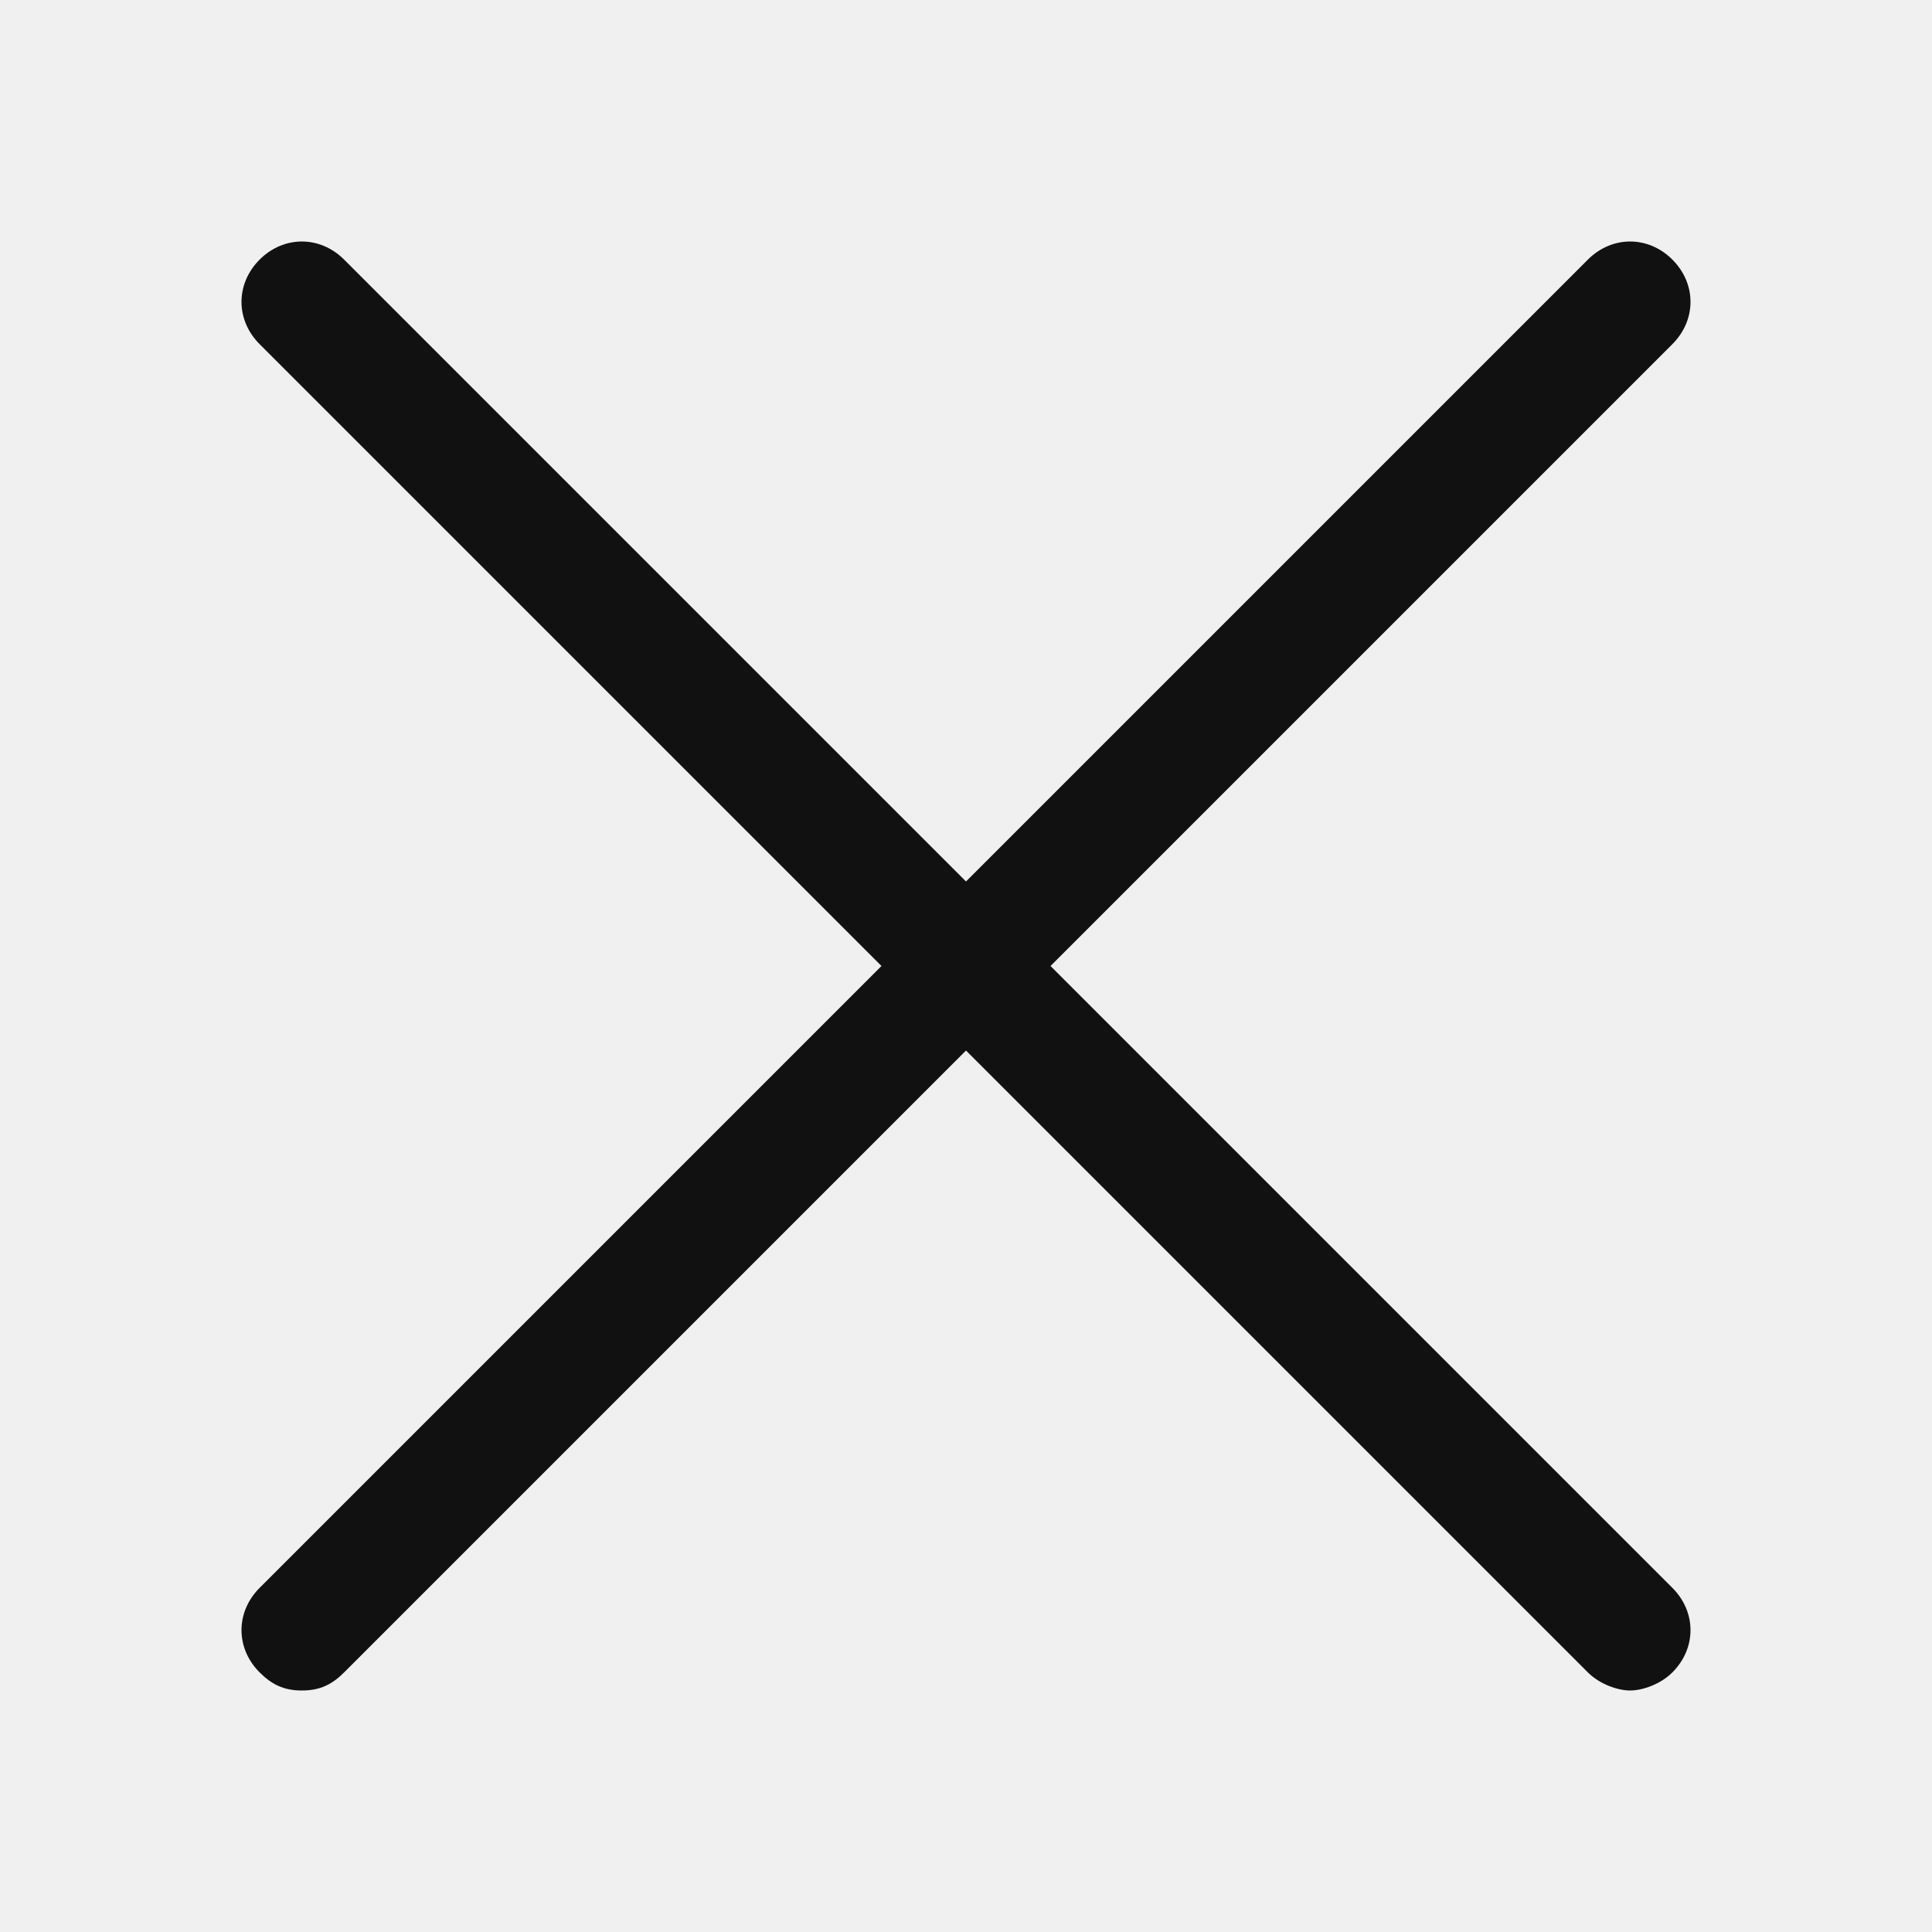
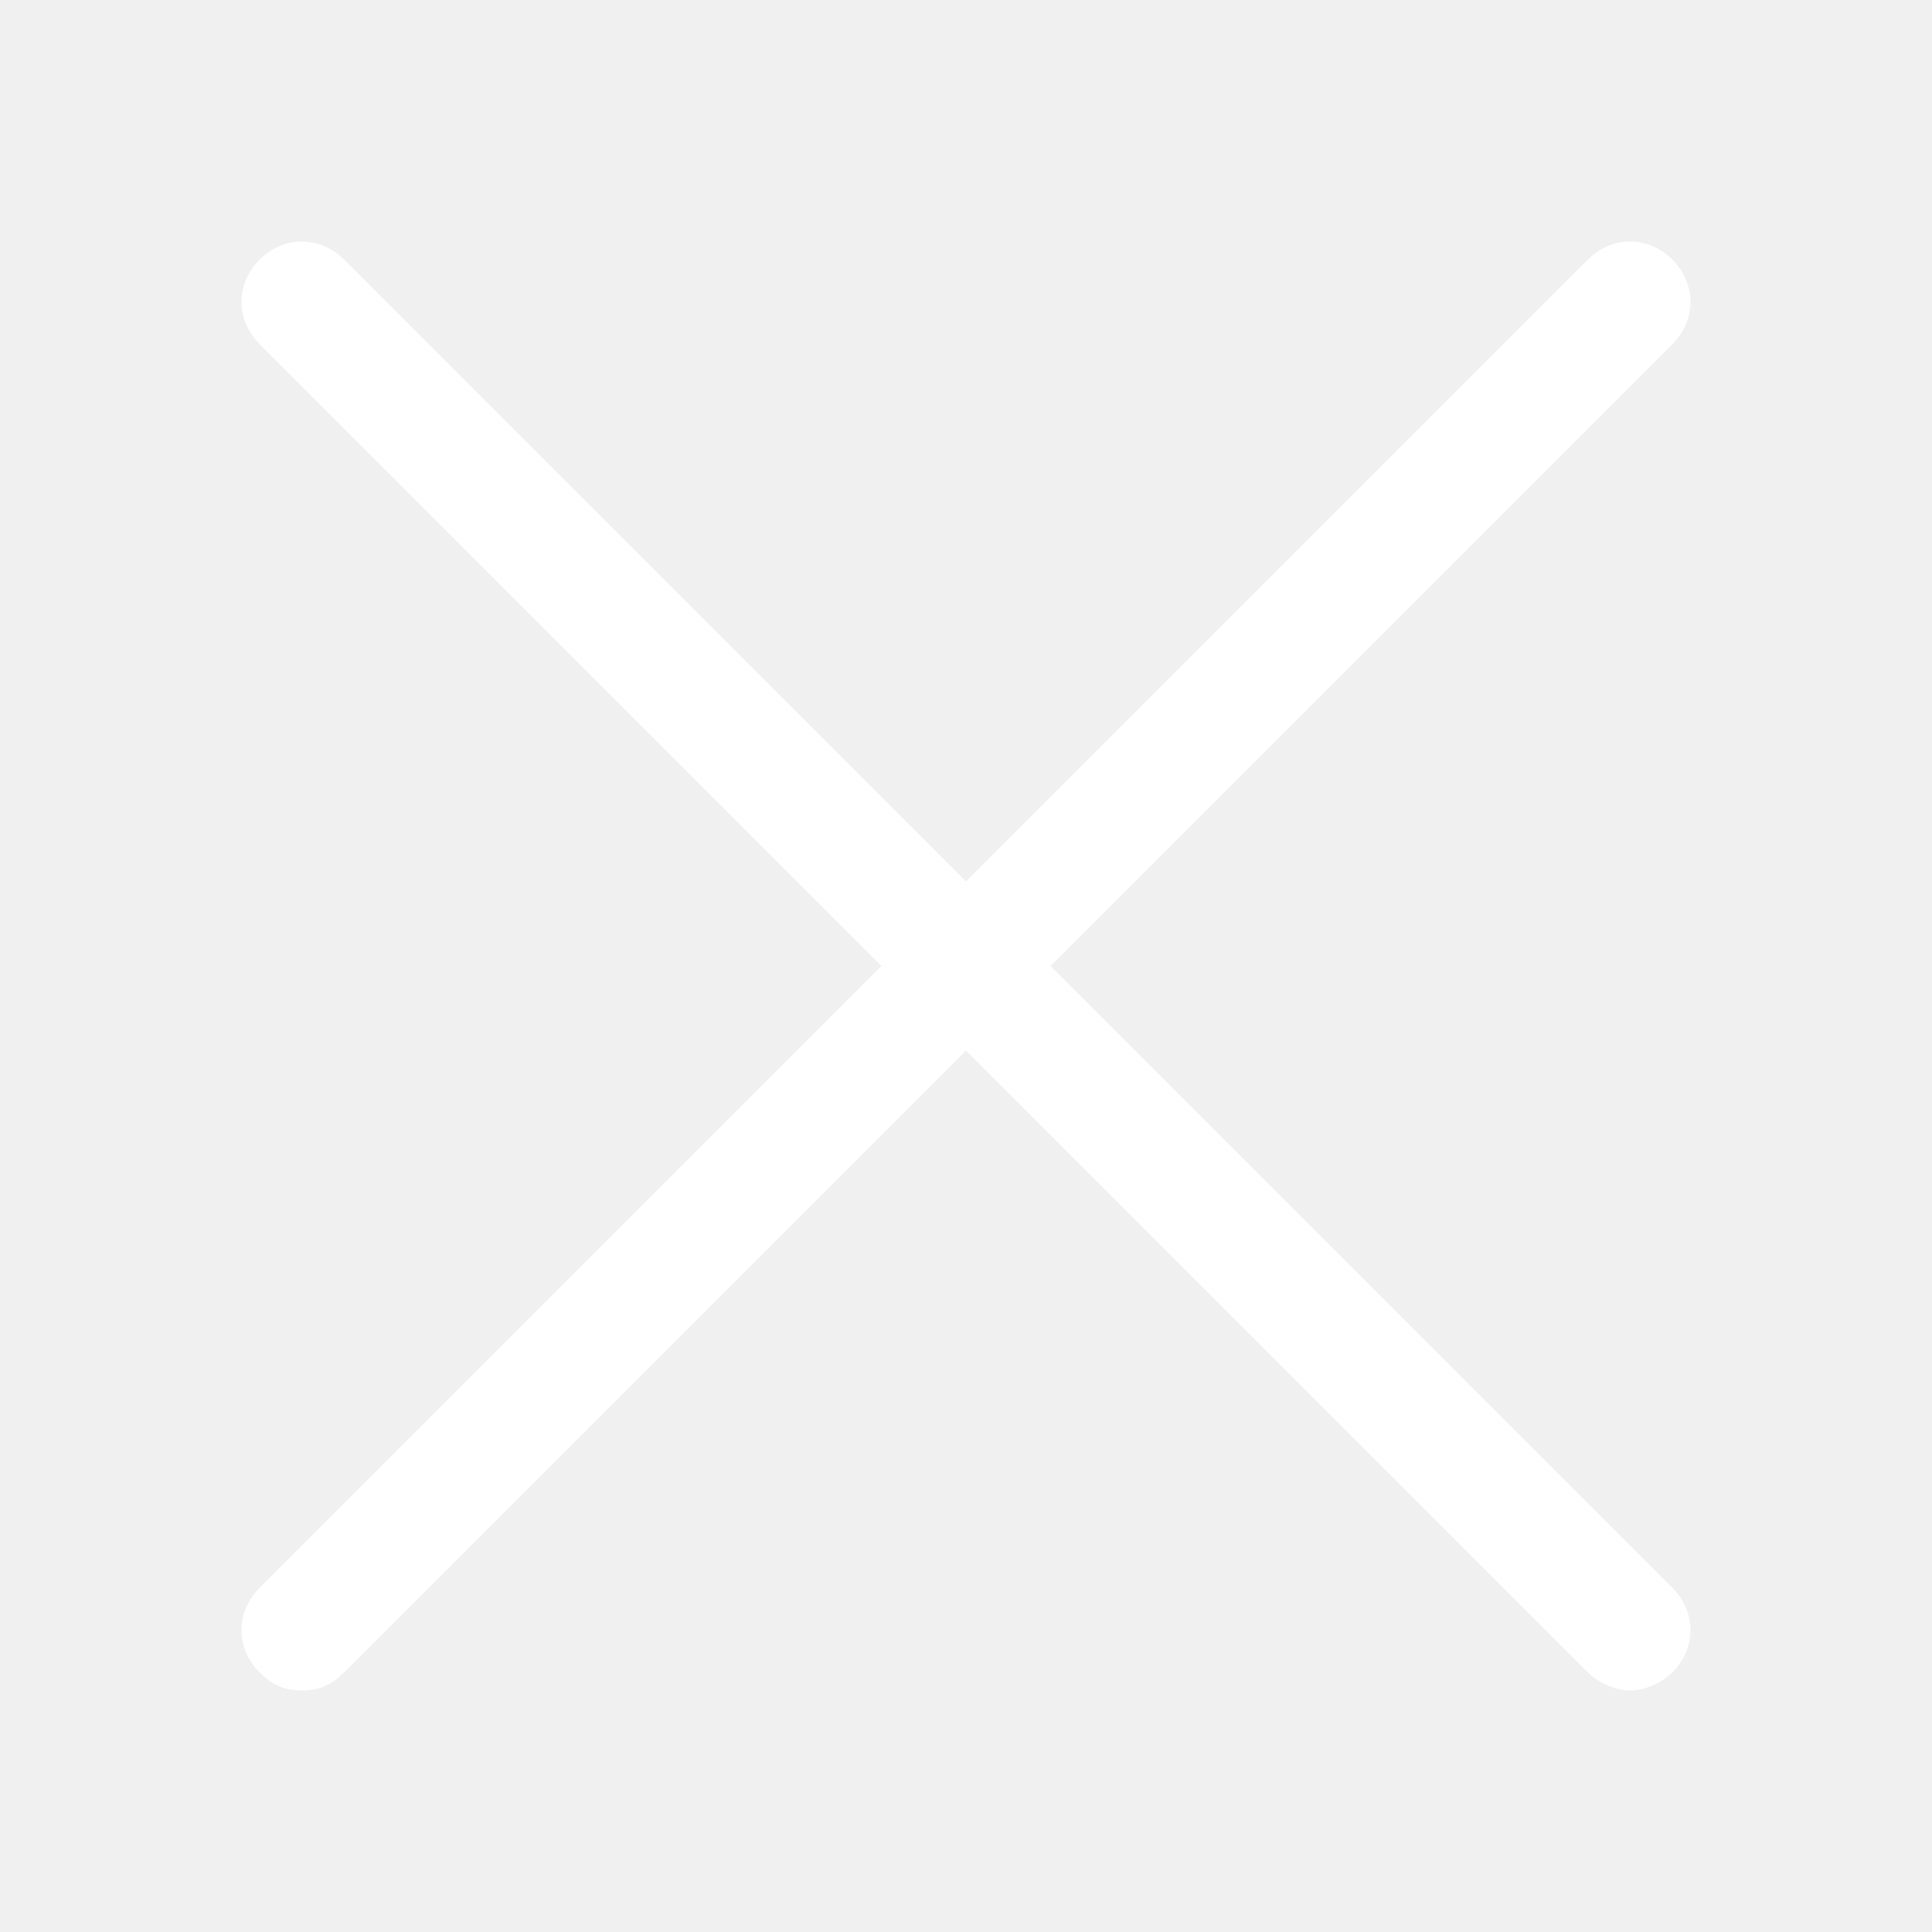
<svg xmlns="http://www.w3.org/2000/svg" class="nc-icon glyph" x="0px" y="0px" width="32px" height="32px" viewBox="0 0 32 32">
  <g>
-     <path fill="#111111" d="M17.4,16L27.7,5.7c0.4-0.4,0.4-1,0-1.4s-1-0.4-1.4,0L16,14.6L5.7,4.3c-0.4-0.4-1-0.4-1.4,0s-0.4,1,0,1.4  L14.6,16L4.3,26.3c-0.4,0.4-0.4,1,0,1.4C4.5,27.9,4.7,28,5,28s0.5-0.1,0.7-0.3L16,17.4l10.3,10.3c0.2,0.2,0.5,0.3,0.7,0.3  s0.5-0.1,0.7-0.3c0.4-0.4,0.4-1,0-1.4L17.4,16z" />
+     <path fill="#fff" d="M17.4,16L27.7,5.7c0.4-0.4,0.4-1,0-1.4s-1-0.4-1.4,0L16,14.6L5.7,4.3c-0.4-0.4-1-0.4-1.4,0s-0.4,1,0,1.4  L14.6,16L4.3,26.3c-0.4,0.4-0.4,1,0,1.4C4.5,27.9,4.7,28,5,28s0.5-0.1,0.7-0.3L16,17.4l10.3,10.3c0.2,0.2,0.5,0.3,0.7,0.3  s0.5-0.1,0.7-0.3c0.4-0.4,0.4-1,0-1.4L17.4,16z" />
  </g>
</svg>
